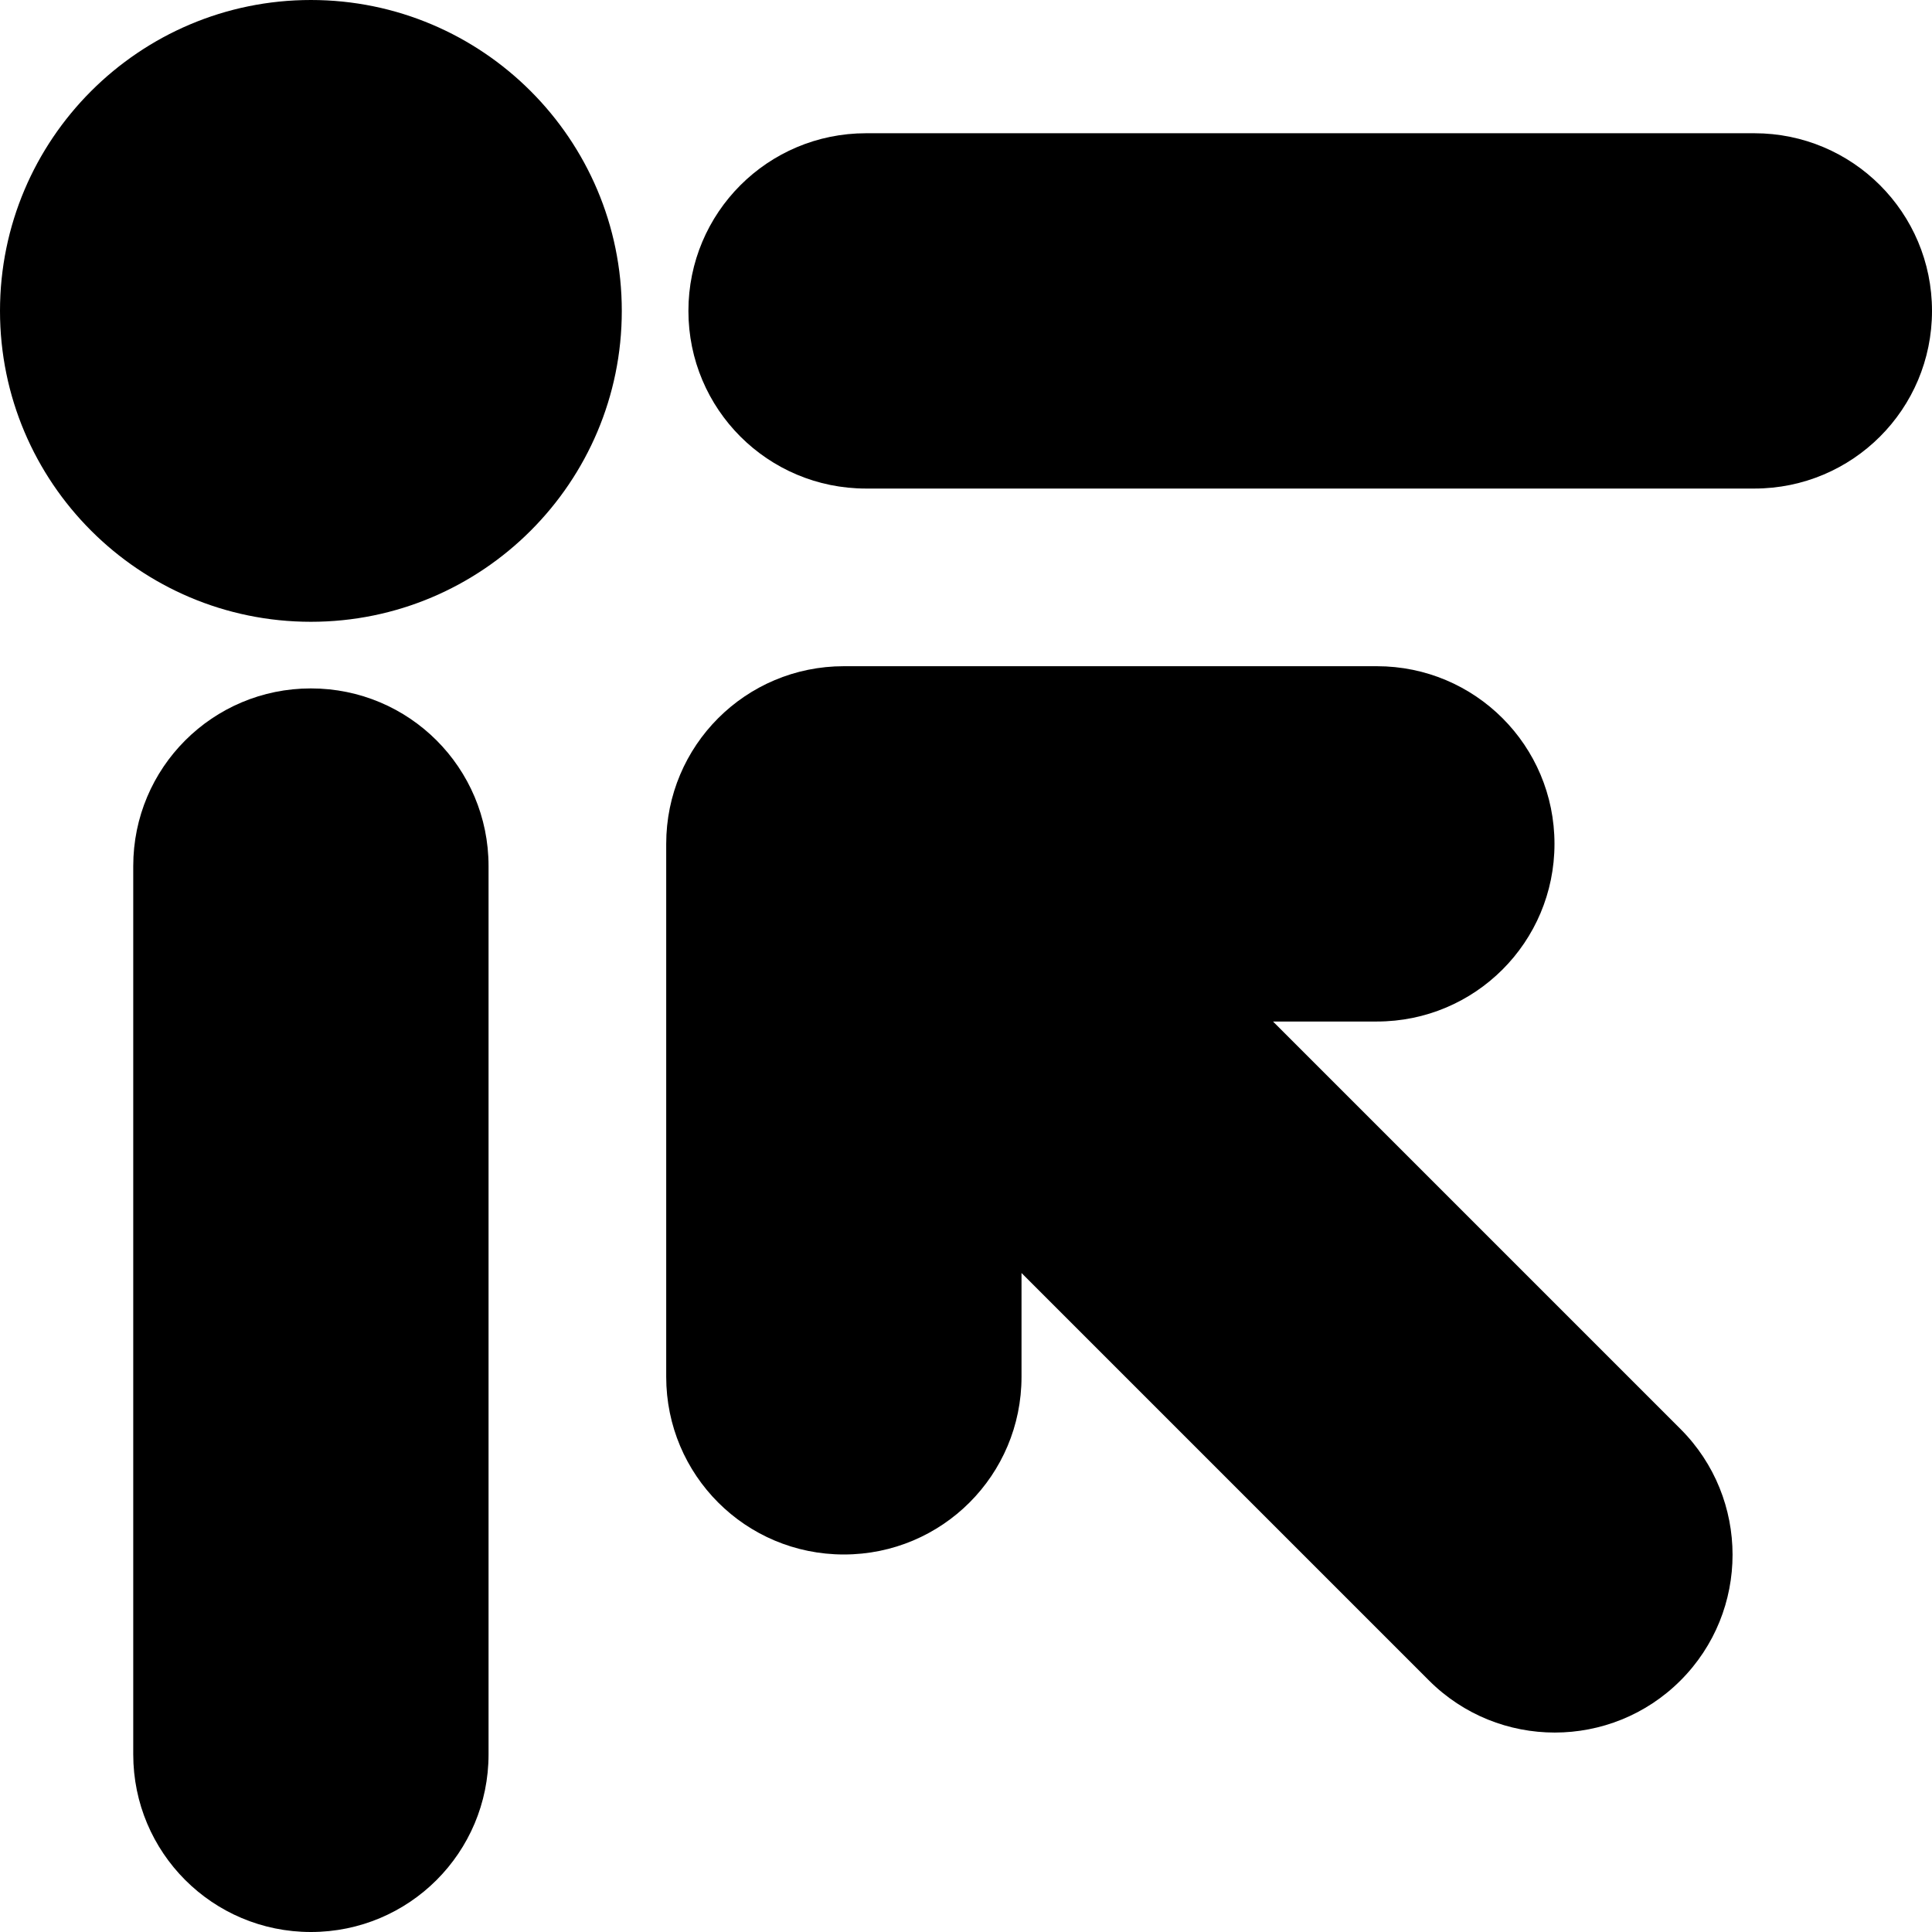
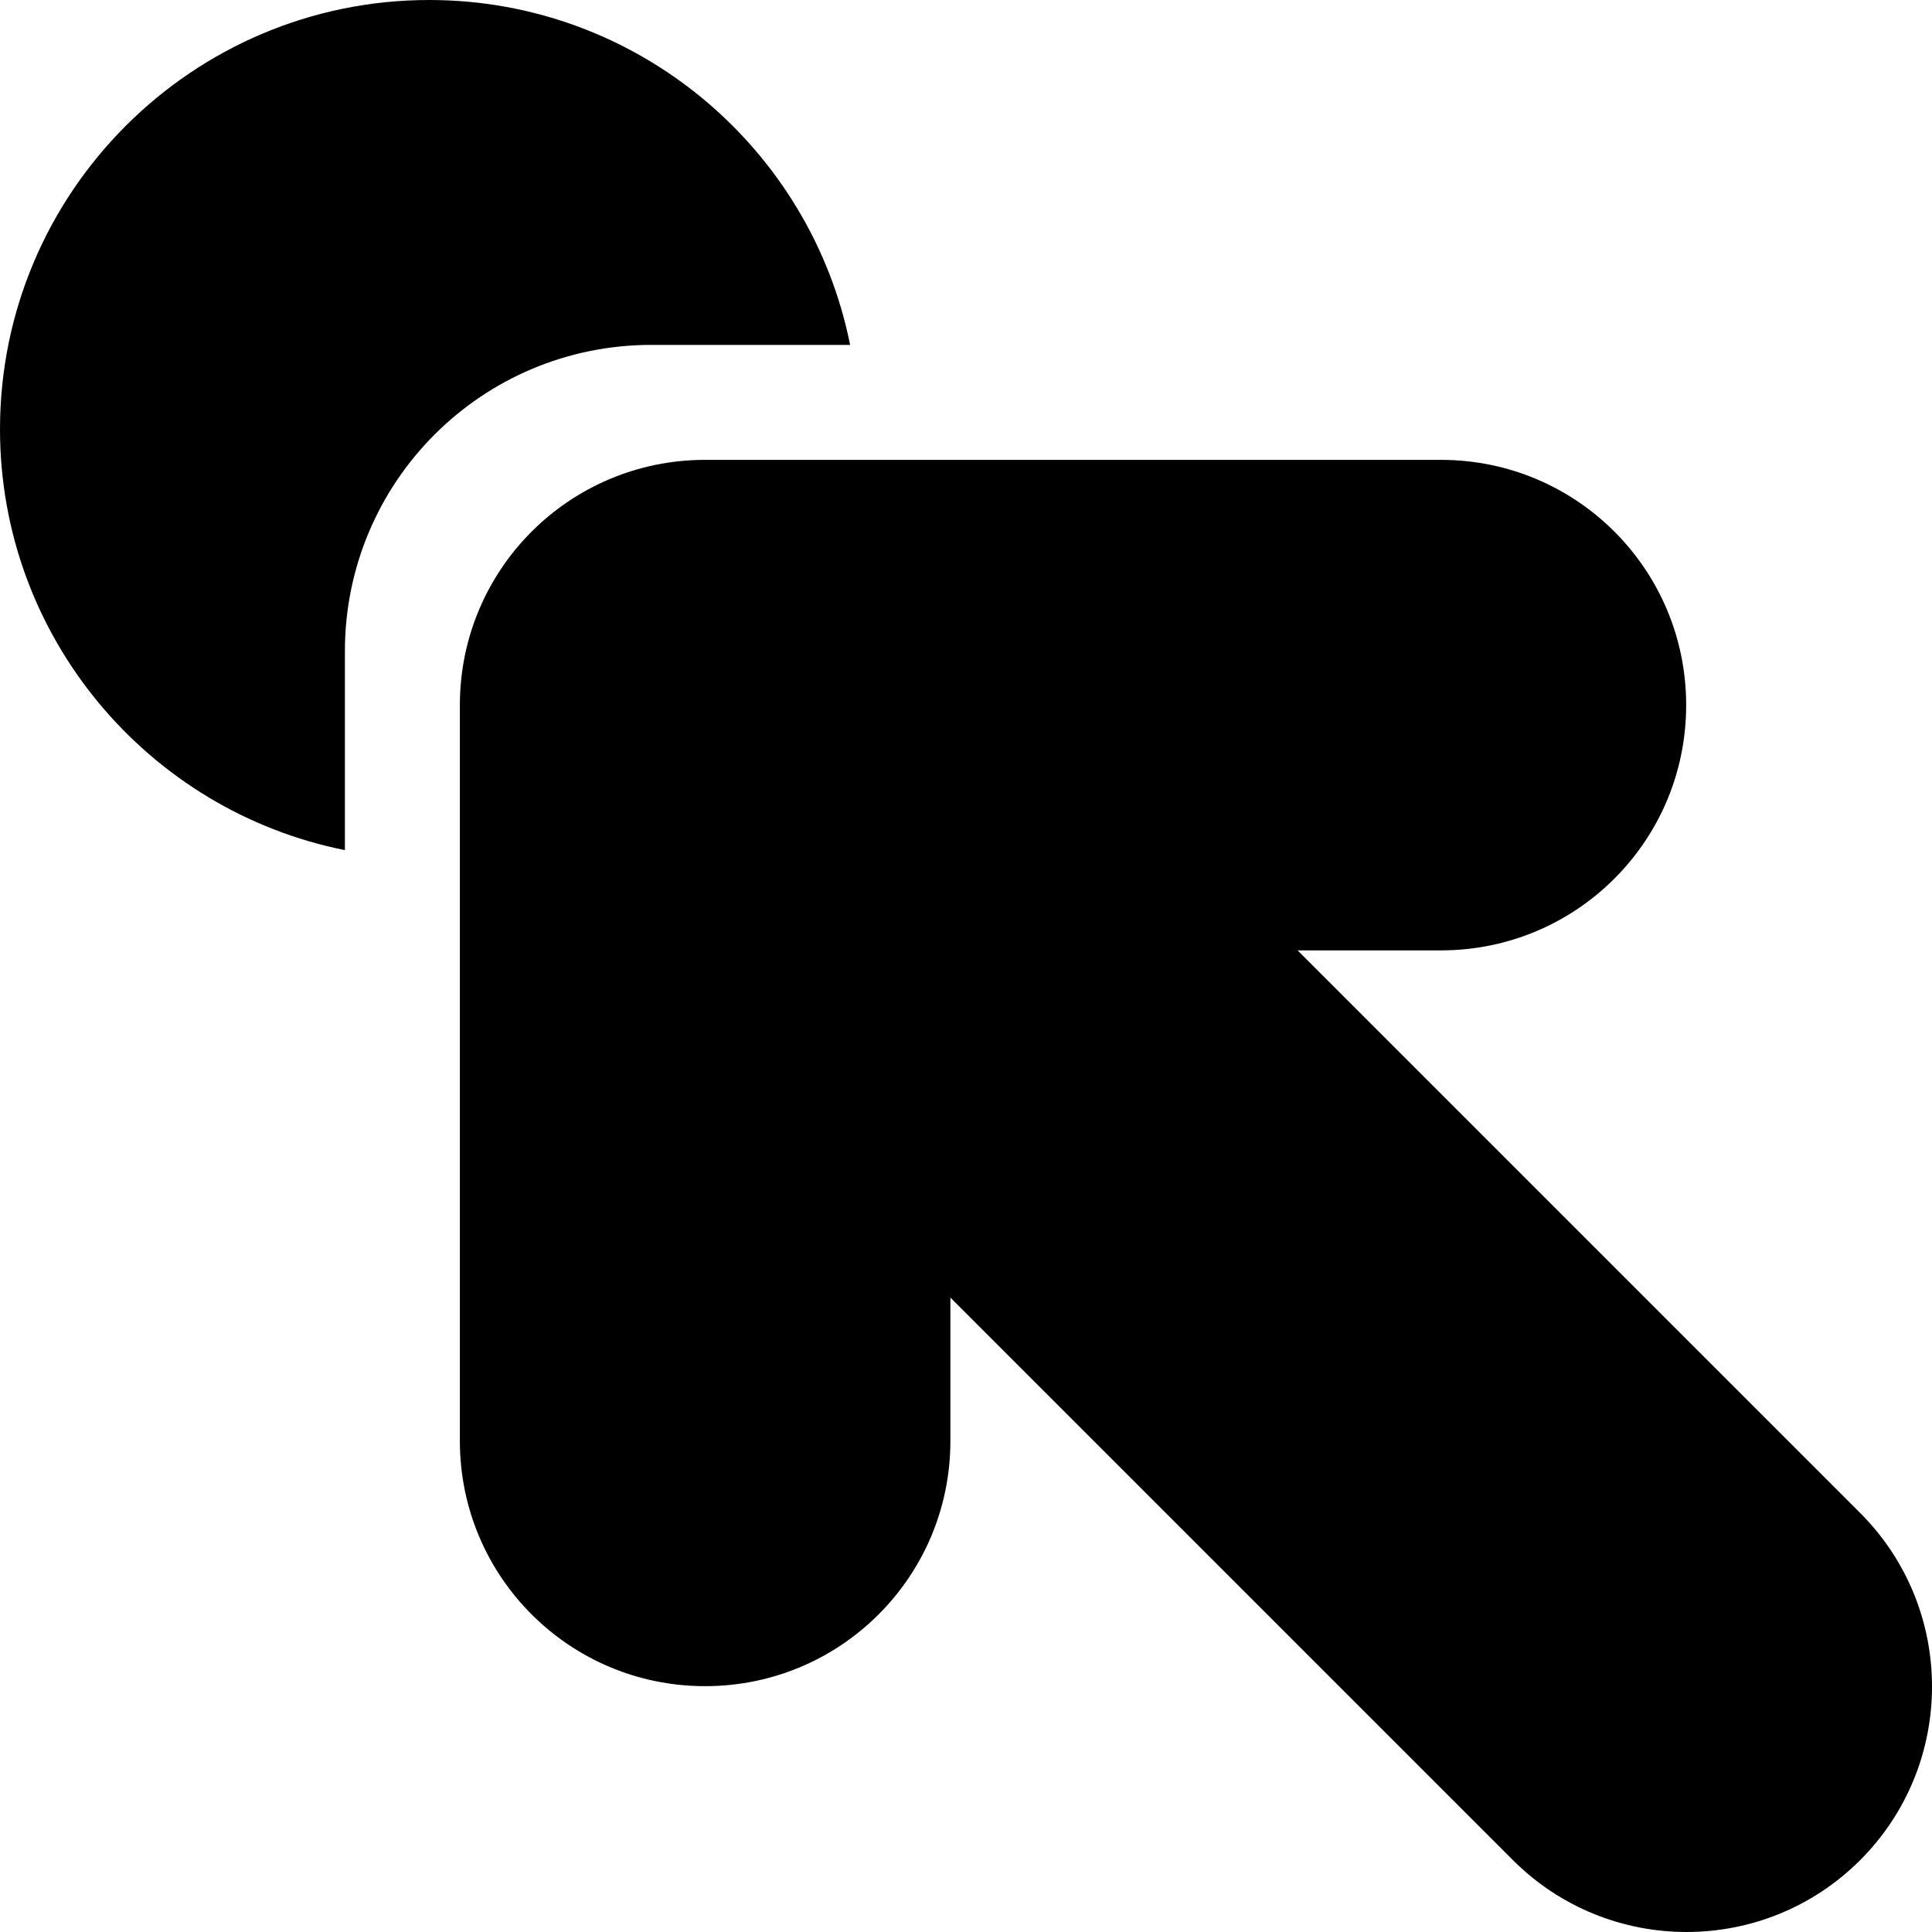
- <svg xmlns="http://www.w3.org/2000/svg" version="1.1" width="348" height="348" viewBox="0,0,348,348">
-   <g transform="translate(-66,-6)">
+ <svg xmlns="http://www.w3.org/2000/svg" version="1.1" width="252.075" height="252.075" viewBox="0,0,252.075,252.075">
+   <g transform="translate(-113.9625,-53.9625)">
    <g fill="#000000" stroke="none" stroke-miterlimit="10">
-       <path d="M66,62c0,-30.9 25.1,-56 56,-56c30.9,0 56,25.1 56,56c0,30.9 -25.1,56 -56,56c-30.9,0 -56,-25.1 -56,-56zM323.3,308.6l-73.3,-73.3v18.7c0,17.7 -14.3,32 -32,32c-17.7,0 -32,-14.3 -32,-32v-96c0,-17.7 14.3,-32 32,-32h96c17.7,0 32,14.3 32,32c0,17.7 -14.3,32 -32,32h-18.7l73.4,73.4c12.5,12.5 12.5,32.8 0,45.3c-12.5,12.5 -32.8,12.5 -45.3,0z" />
-       <path d="M90,162c0,-17.7 14.3,-32 32,-32c17.7,0 32,14.3 32,32v160c0,17.7 -14.3,32 -32,32c-17.7,0 -32,-14.3 -32,-32z" />
-       <path d="M222,94c-17.7,0 -32,-14.3 -32,-32c0,-17.7 14.3,-32 32,-32l160,0c17.7,0 32,14.3 32,32c0,17.7 -14.3,32 -32,32z" />
+       <path d="M237.963,223.262v18.7c0,17.7 -14.3,32 -32,32c-17.7,0 -32,-14.3 -32,-32v-96c0,-17.7 14.3,-32 32,-32h96c17.7,0 32,14.3 32,32c0,17.7 -14.3,32 -32,32h-18.7l73.4,73.4c12.5,12.5 12.5,32.8 0,45.3c-12.5,12.5 -32.8,12.5 -45.3,0z" />
+       <path d="" />
+       <path d="M113.963,109.963c0,-30.9 25.1,-56 56,-56c27.136,0 49.798,19.357 54.917,45h-25.933c-22.116,0 -39.984,17.868 -39.984,39.984l0,25.933c-25.643,-5.119 -45,-27.782 -45,-54.917z" />
    </g>
  </g>
</svg>
